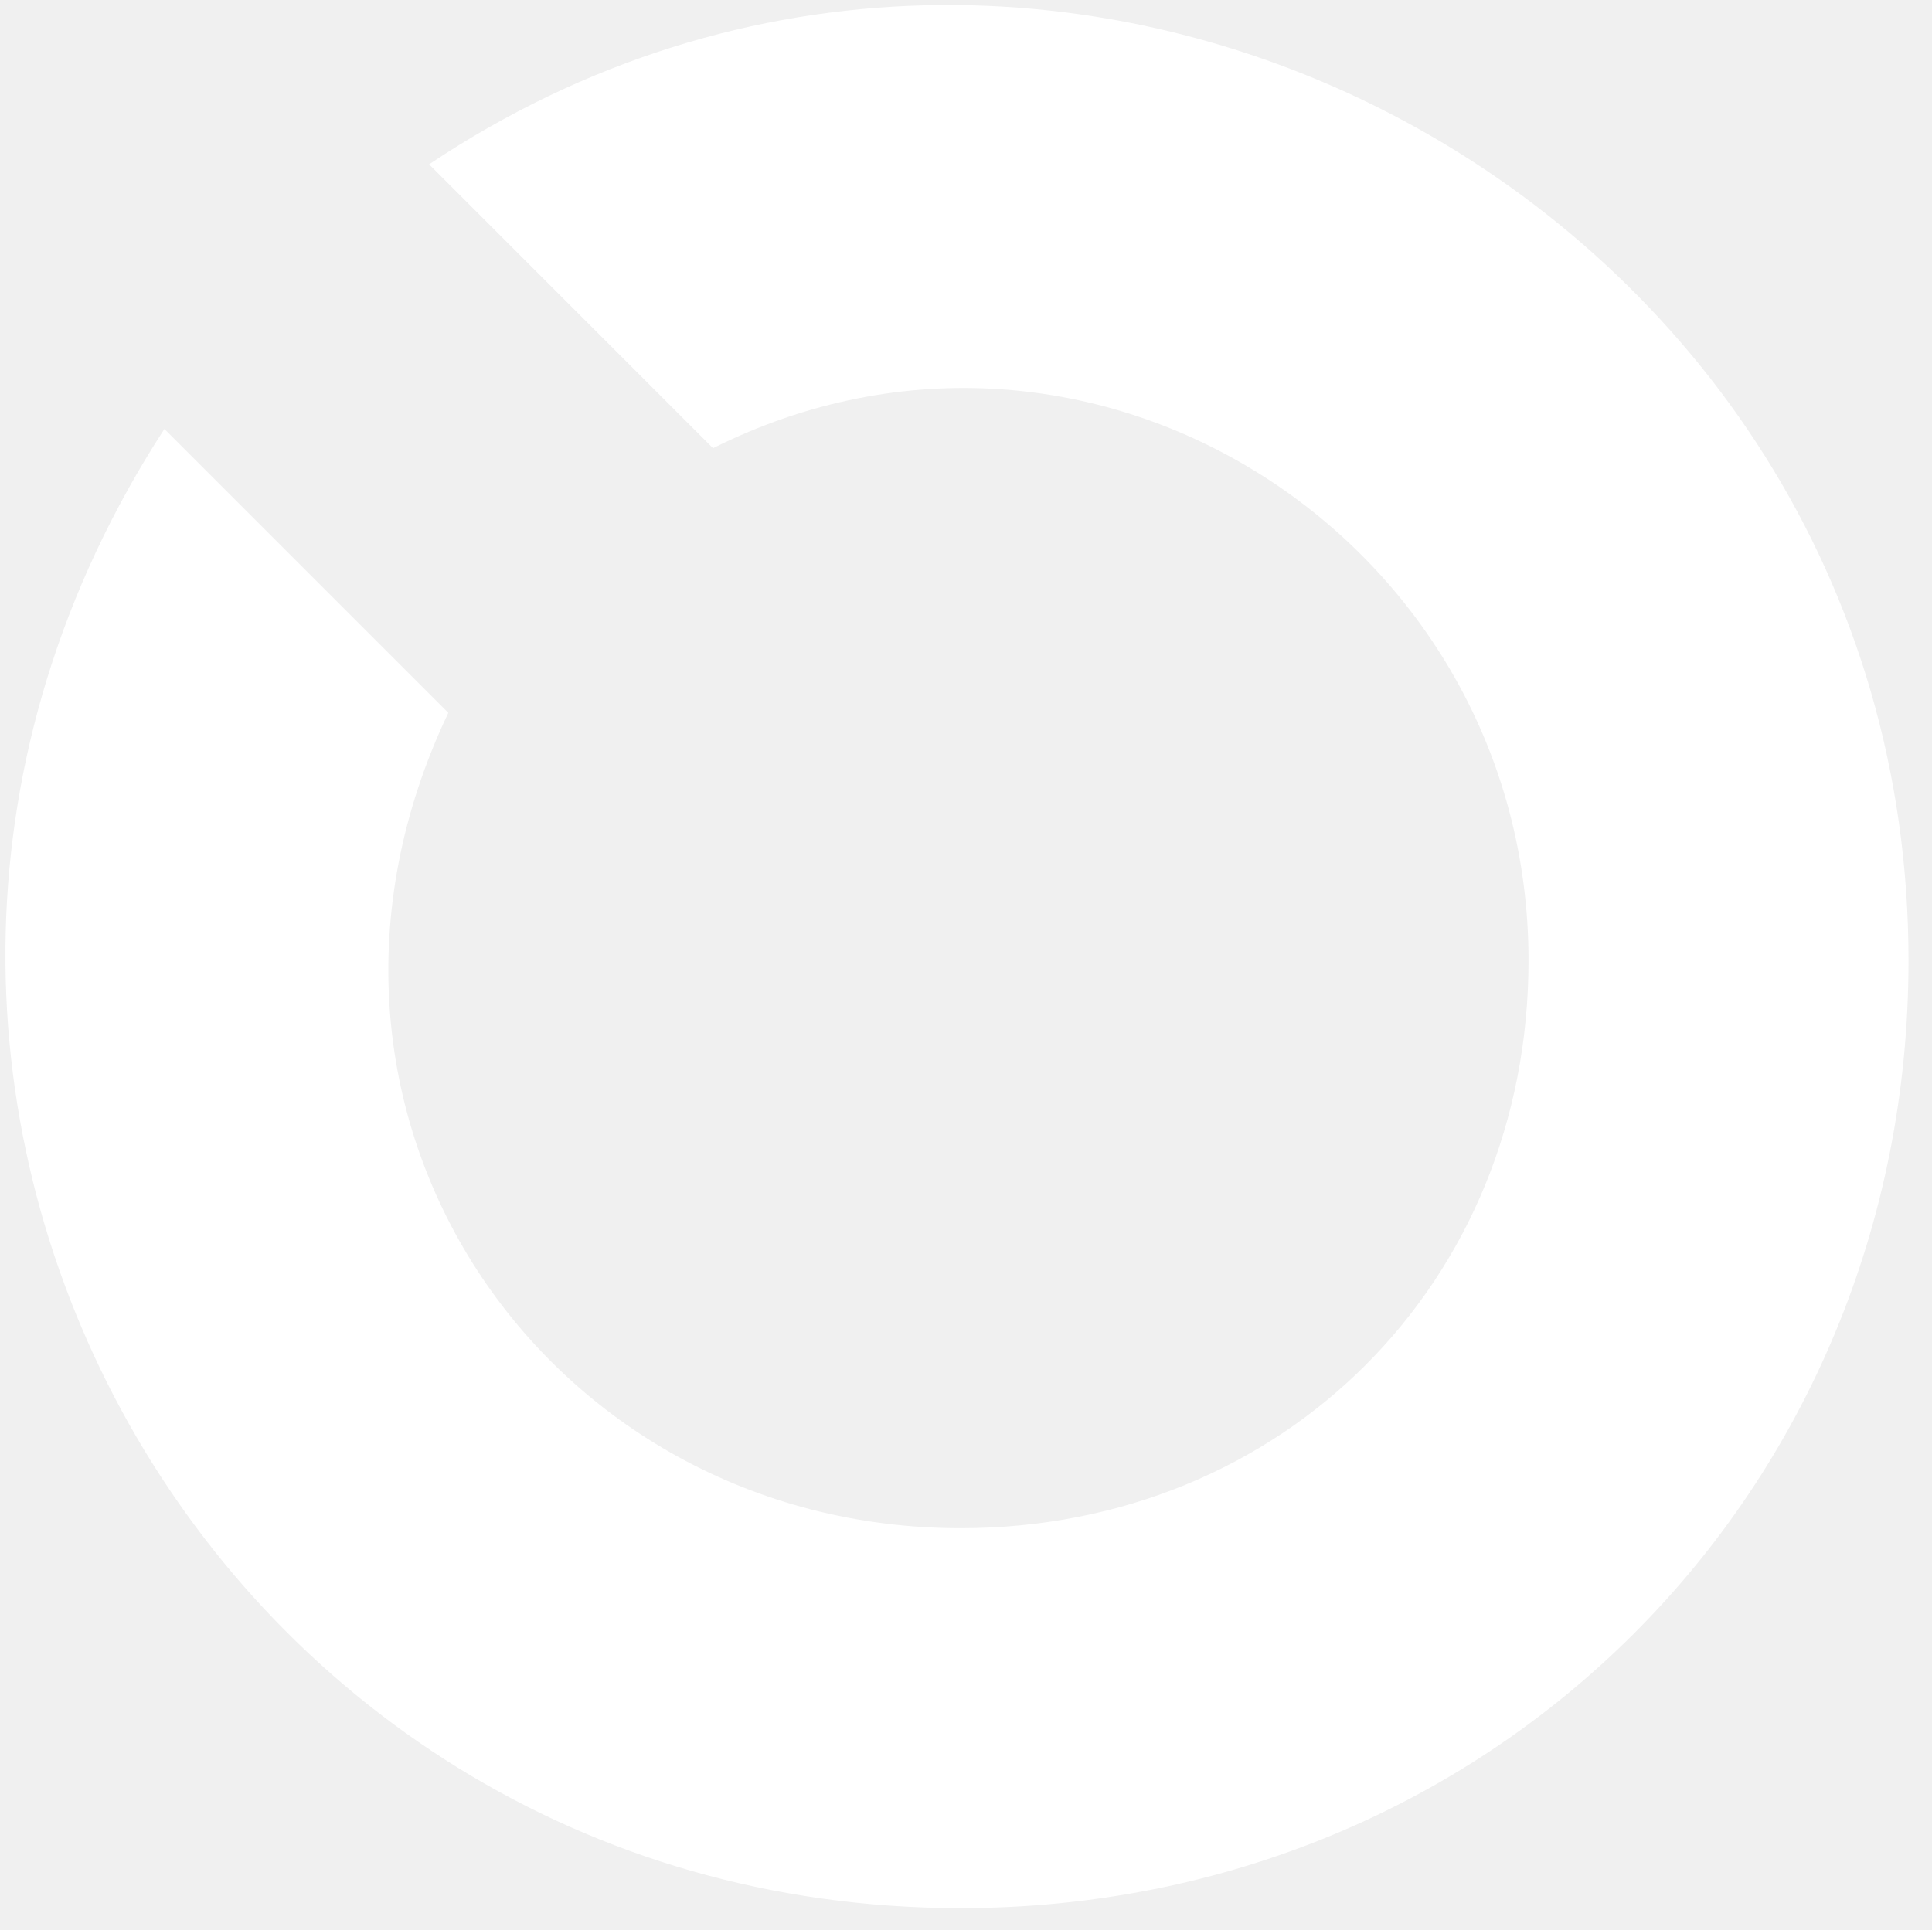
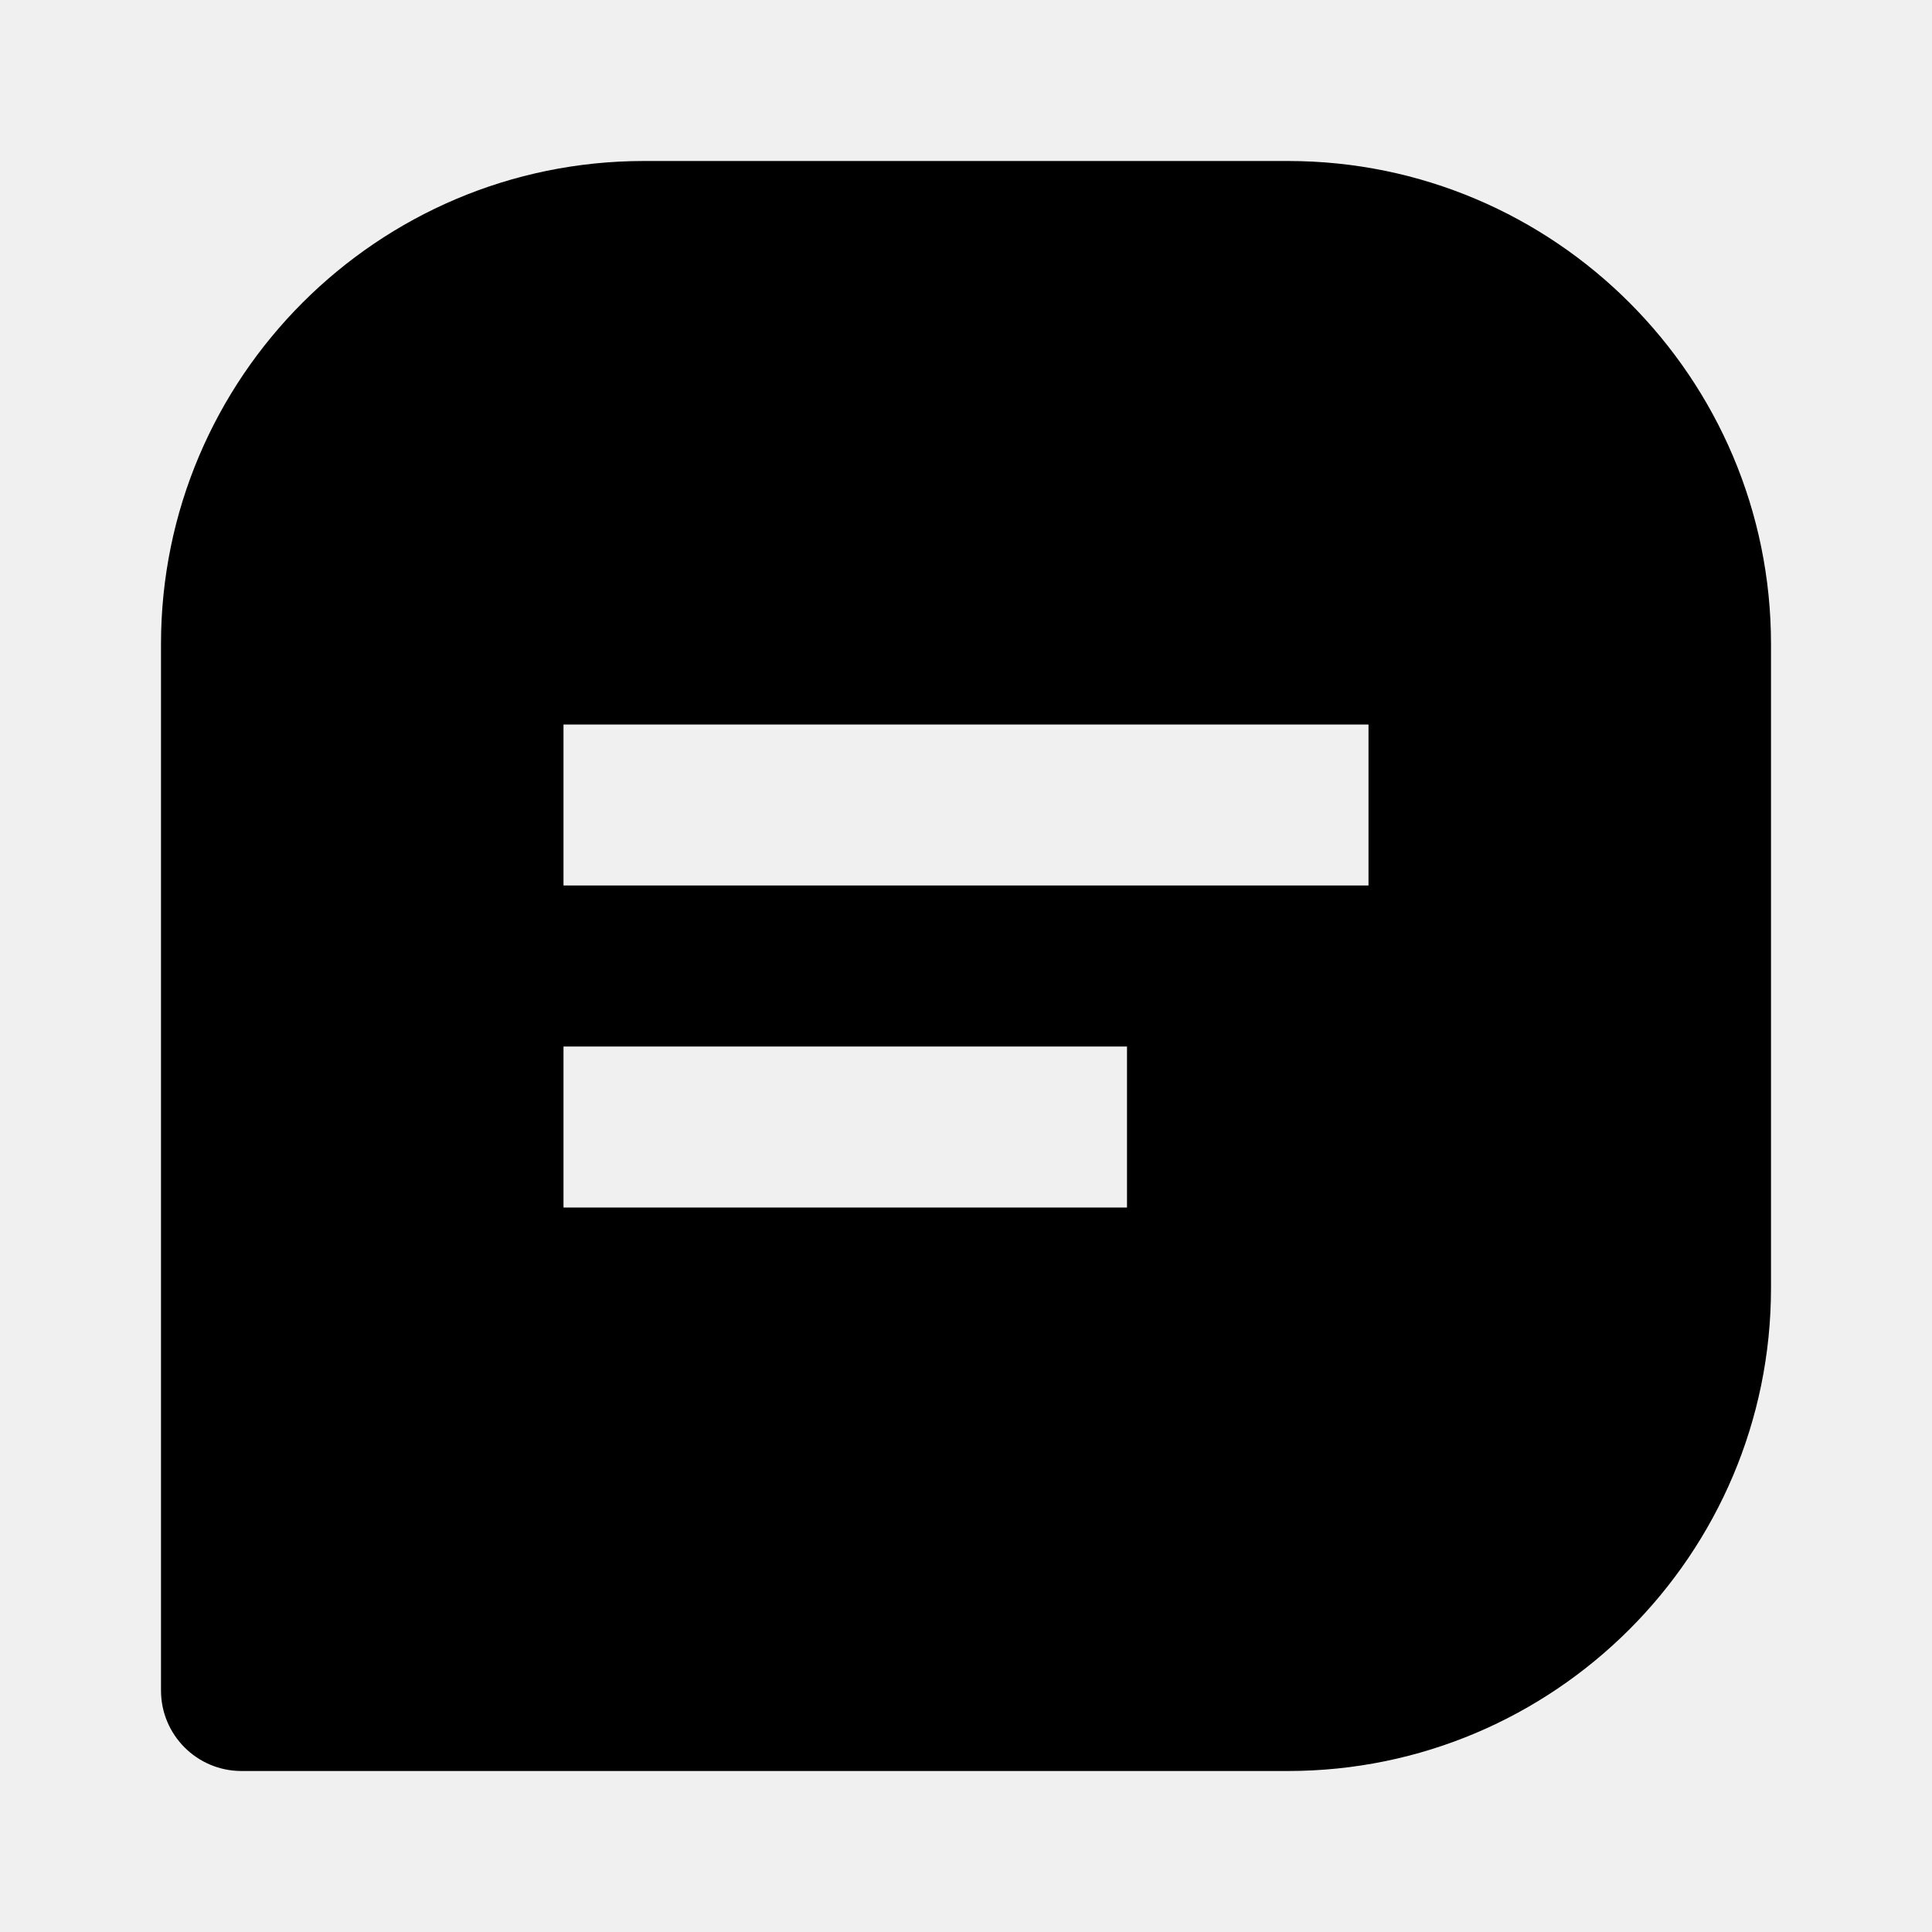
- <svg xmlns="http://www.w3.org/2000/svg" version="1.1" id="Layer_1" x="0px" y="0px" viewBox="0 0 90.5 90.4" style="enable-background:new 0 0 90.5 90.4;" xml:space="preserve">
-   <style type="text/css">
- 	.st0{fill:#FFFFFF;}
- </style>
-   <path class="st0" d="M20.1,7.7L33.4,21c17.8-8.9,38.2,4.4,38.2,24c0,15.1-11.5,26.6-26.6,26.6c-19.5,0-32.9-19.5-24-38.2L7.7,20.1  C-11.9,50.3,9.5,89.4,45,89.4c24.9,0,44.4-19.5,44.4-44.4C89.4,9.4,49.4-11.9,20.1,7.7z" />
+ <svg xmlns="http://www.w3.org/2000/svg" width="24" height="24" viewBox="0 0 24 24" style="fill: rgba(0, 0, 0, 1);transform: ;msFilter:;">
+   <path d="M16 2H8C4.691 2 2 4.691 2 8v13a1 1 0 0 0 1 1h13c3.309 0 6-2.691 6-6V8c0-3.309-2.691-6-6-6zm-2 13H7v-2h7v2zm3-4H7V9h10v2z" />
</svg>
